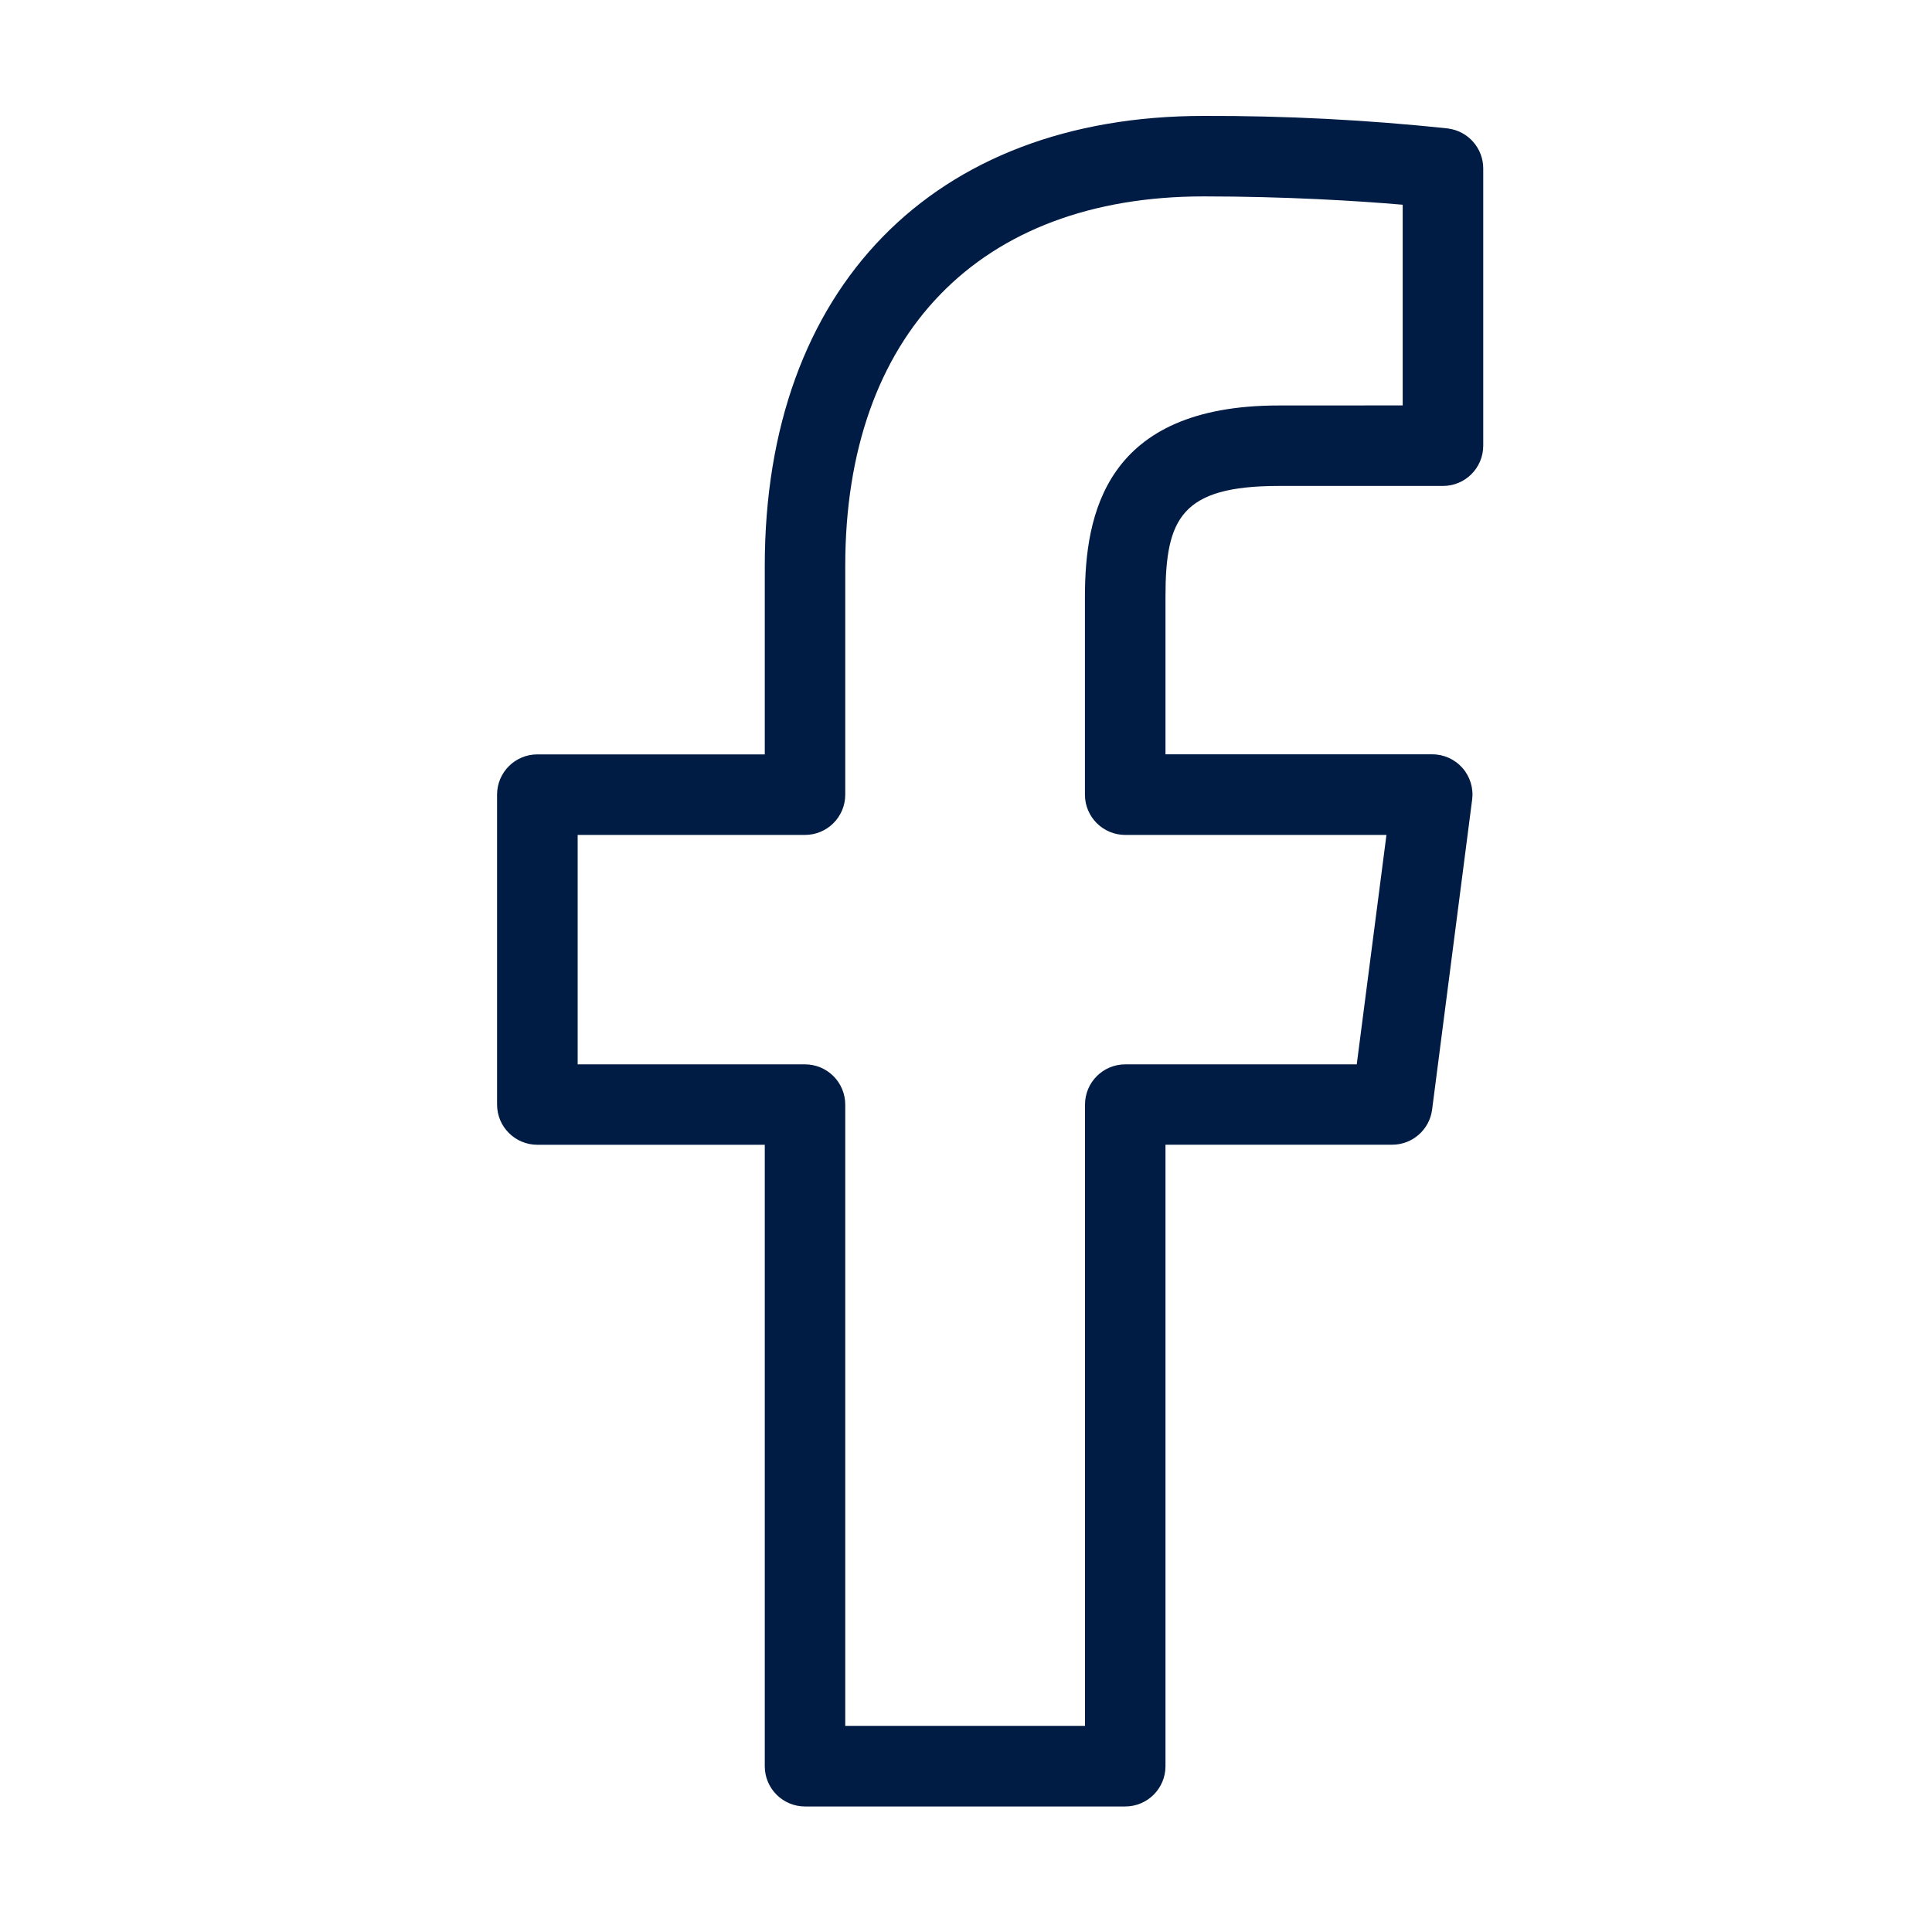
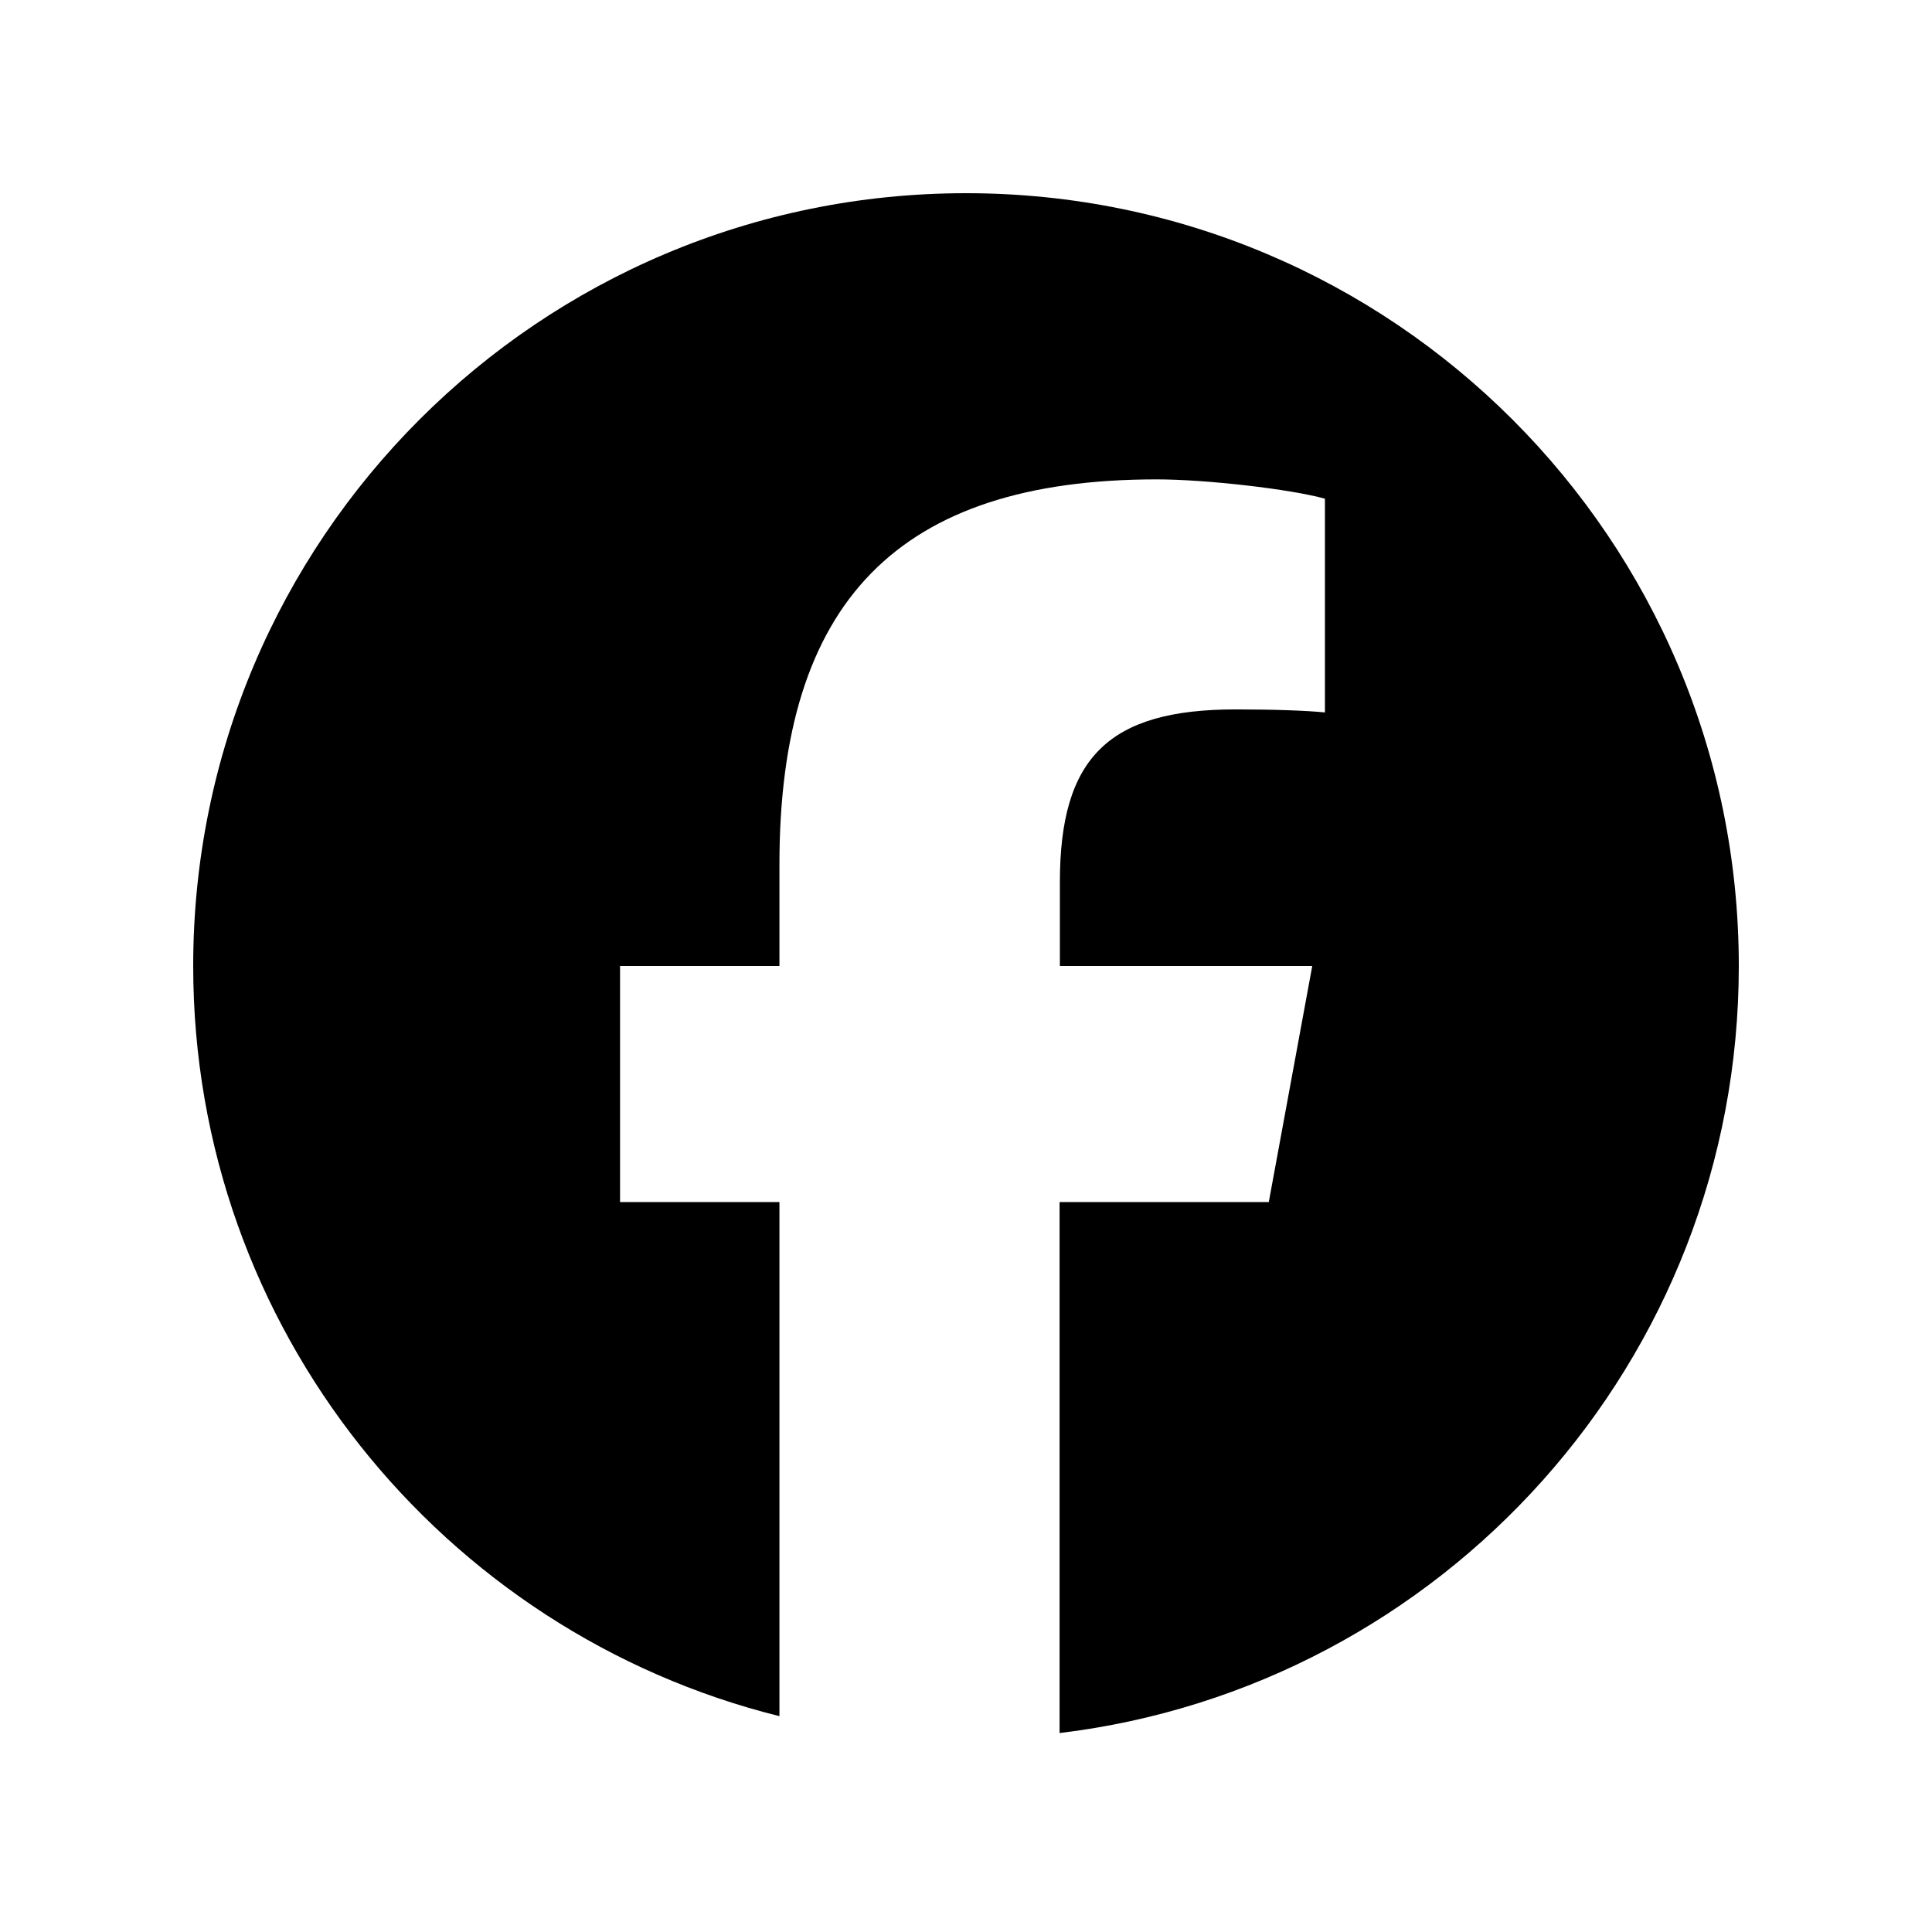
- <svg xmlns="http://www.w3.org/2000/svg" width="32" height="32" fill="none">
-   <path fill="#011C44" d="M23.987 2.128a37.311 37.311 0 0 0-4.05-.208c-4.484 0-7.27 2.856-7.27 7.453v3.122H8.9a.667.667 0 0 0-.667.666v5.134a.667.667 0 0 0 .667.666h3.767v10.294a.667.667 0 0 0 .666.666h5.304a.667.667 0 0 0 .667-.666V18.96h3.755a.667.667 0 0 0 .661-.58l.663-5.133a.665.665 0 0 0-.662-.753h-4.417V9.883c0-1.294.26-1.834 1.877-1.834h2.72a.667.667 0 0 0 .666-.666V2.789a.667.667 0 0 0-.58-.66Zm-.754 4.587-2.053.001c-2.876 0-3.21 1.808-3.21 3.167v3.28a.667.667 0 0 0 .666.666h4.328l-.492 3.8h-3.835a.667.667 0 0 0-.666.667v10.29H14v-10.29a.667.667 0 0 0-.668-.667H9.568v-3.8h3.765a.667.667 0 0 0 .667-.666v-3.79c0-3.832 2.22-6.12 5.937-6.12 1.346 0 2.56.074 3.296.138v3.324Z" />
+ <svg xmlns="http://www.w3.org/2000/svg" viewBox="0 0 640 640">
+   <path d="M576 320C576 178.6 461.4 64 320 64C178.6 64 64 178.6 64 320C64 440 146.7 540.8 258.2 568.5L258.2 398.2L205.4 398.2L205.4 320L258.2 320L258.2 286.3C258.2 199.2 297.6 158.8 383.2 158.8C399.4 158.8 427.4 162 438.9 165.2L438.9 236C432.9 235.4 422.4 235 409.3 235C367.3 235 351.1 250.9 351.1 292.2L351.1 320L434.7 320L420.3 398.2L351 398.2L351 574.1C477.8 558.8 576 450.9 576 320z" />
</svg>
